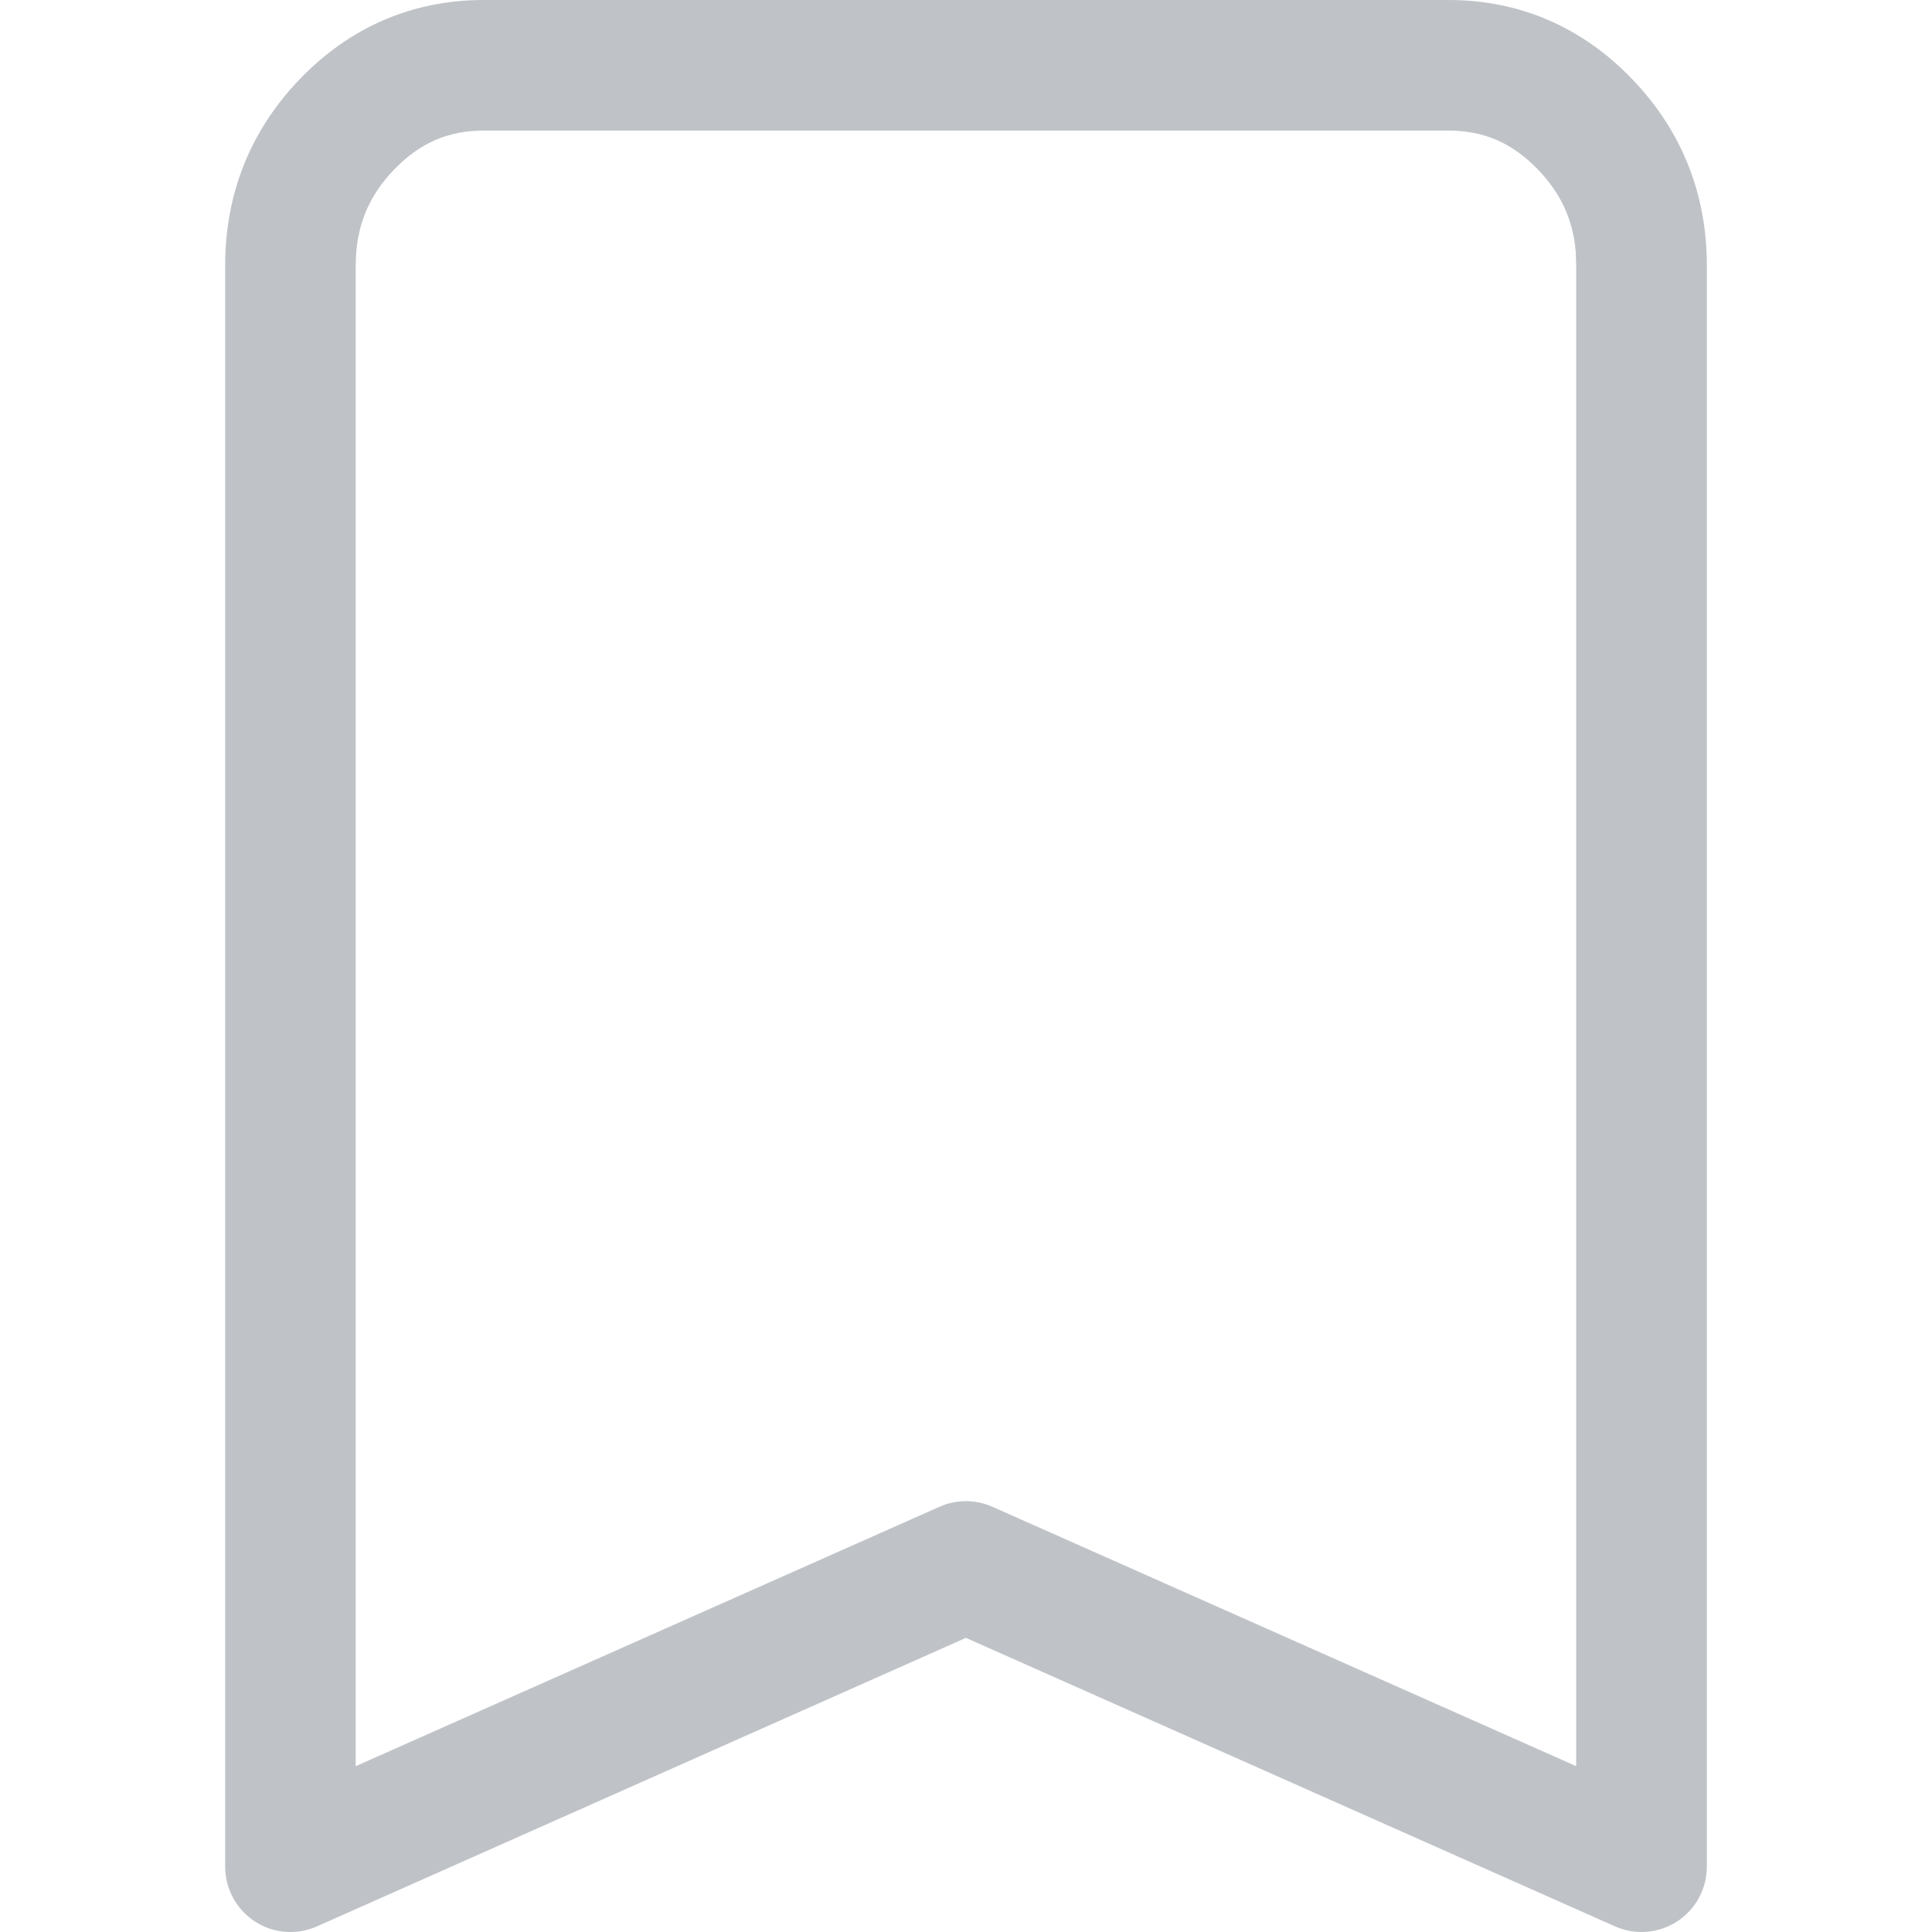
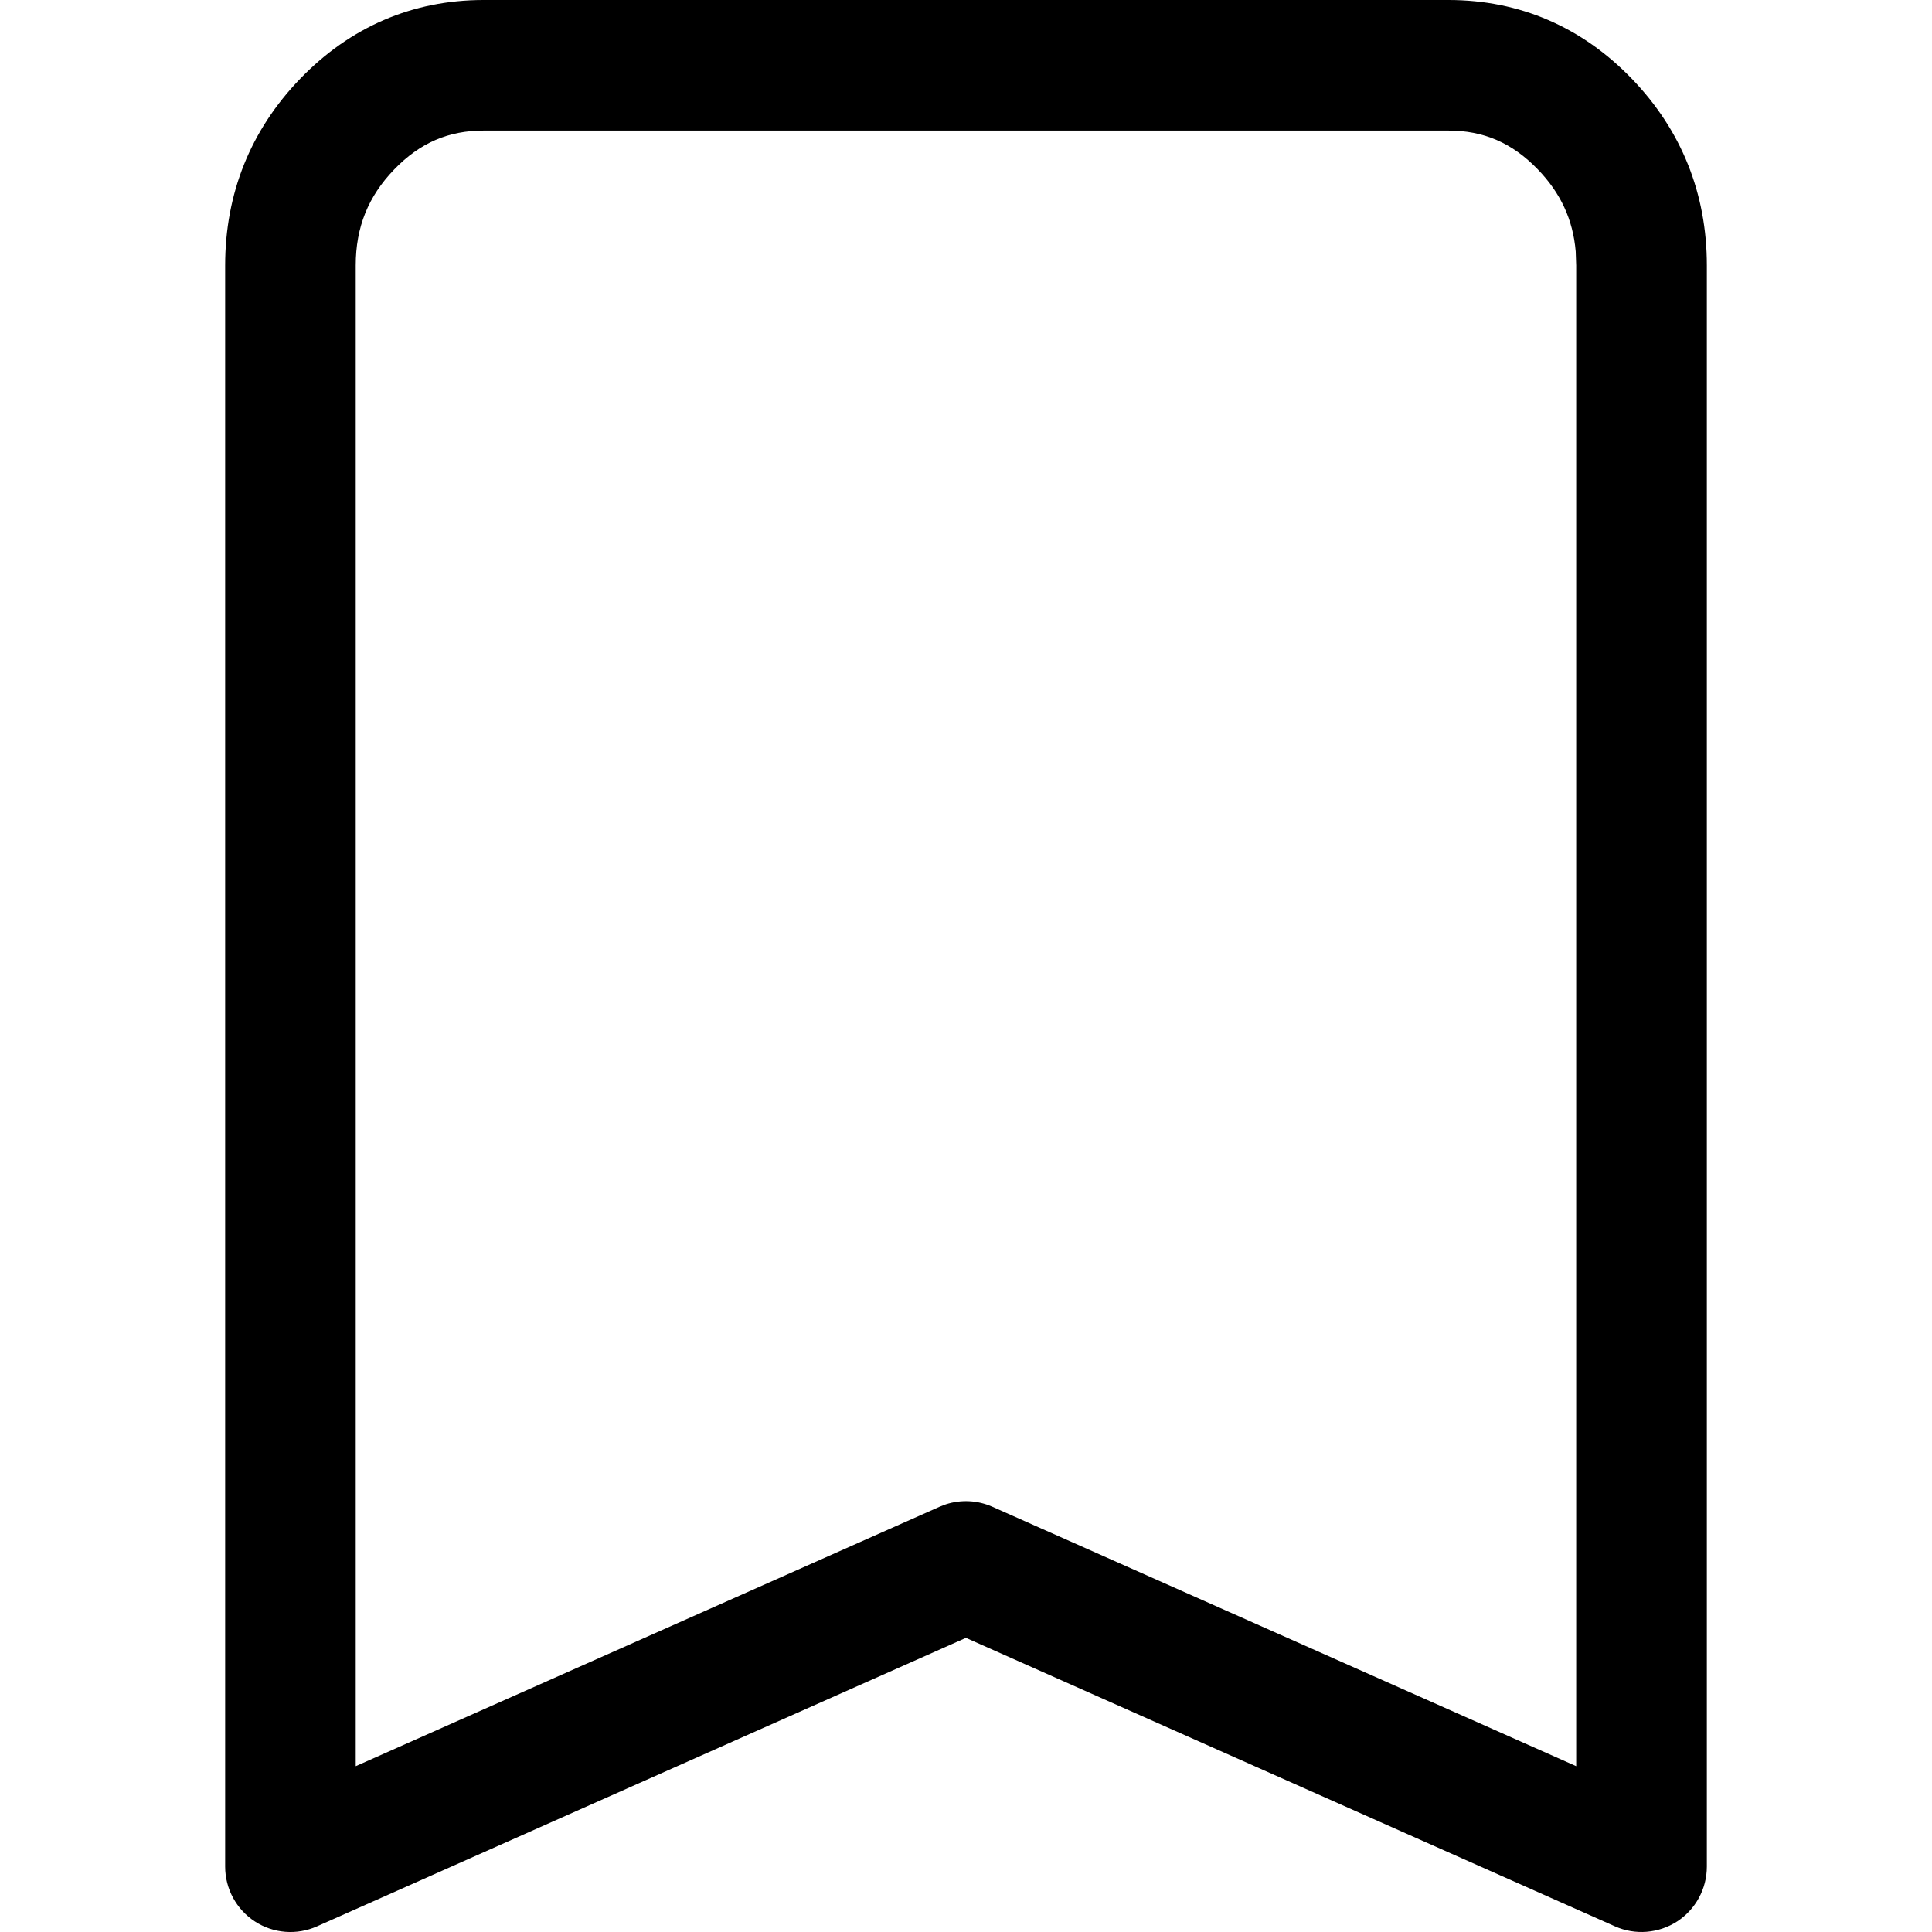
<svg xmlns="http://www.w3.org/2000/svg" width="24" height="24" viewBox="0 0 24 24" fill="none">
-   <path d="M17.994 0C18.88 0 19.654 0.338 20.272 0.979C20.889 1.619 21.203 2.406 21.203 3.297V23.188C21.203 23.463 21.064 23.719 20.834 23.869C20.603 24.018 20.313 24.042 20.062 23.93L11.999 20.346L3.938 23.93C3.687 24.042 3.396 24.019 3.166 23.869C2.936 23.719 2.797 23.463 2.797 23.188V3.297C2.797 2.405 3.112 1.617 3.729 0.978C4.347 0.338 5.12 0.001 6.004 0H17.994ZM4.419 21.94L11.67 18.718L11.75 18.687C11.939 18.626 12.145 18.636 12.329 18.718L19.58 21.94V3.297L19.574 3.123C19.54 2.727 19.386 2.397 19.104 2.105C18.782 1.771 18.426 1.622 17.994 1.622H6.007C5.574 1.622 5.218 1.772 4.896 2.106C4.575 2.439 4.419 2.821 4.419 3.297V21.94Z" fill="#BFC2C7" />
+   <path d="M17.994 0C18.88 0 19.654 0.338 20.272 0.979C20.889 1.619 21.203 2.406 21.203 3.297V23.188C21.203 23.463 21.064 23.719 20.834 23.869C20.603 24.018 20.313 24.042 20.062 23.93L11.999 20.346L3.938 23.93C3.687 24.042 3.396 24.019 3.166 23.869C2.936 23.719 2.797 23.463 2.797 23.188V3.297C2.797 2.405 3.112 1.617 3.729 0.978C4.347 0.338 5.12 0.001 6.004 0H17.994ZM4.419 21.94L11.67 18.718L11.75 18.687C11.939 18.626 12.145 18.636 12.329 18.718L19.58 21.94V3.297L19.574 3.123C19.54 2.727 19.386 2.397 19.104 2.105C18.782 1.771 18.426 1.622 17.994 1.622H6.007C5.574 1.622 5.218 1.772 4.896 2.106C4.575 2.439 4.419 2.821 4.419 3.297V21.94Z" fill="currentColor" />
</svg>
